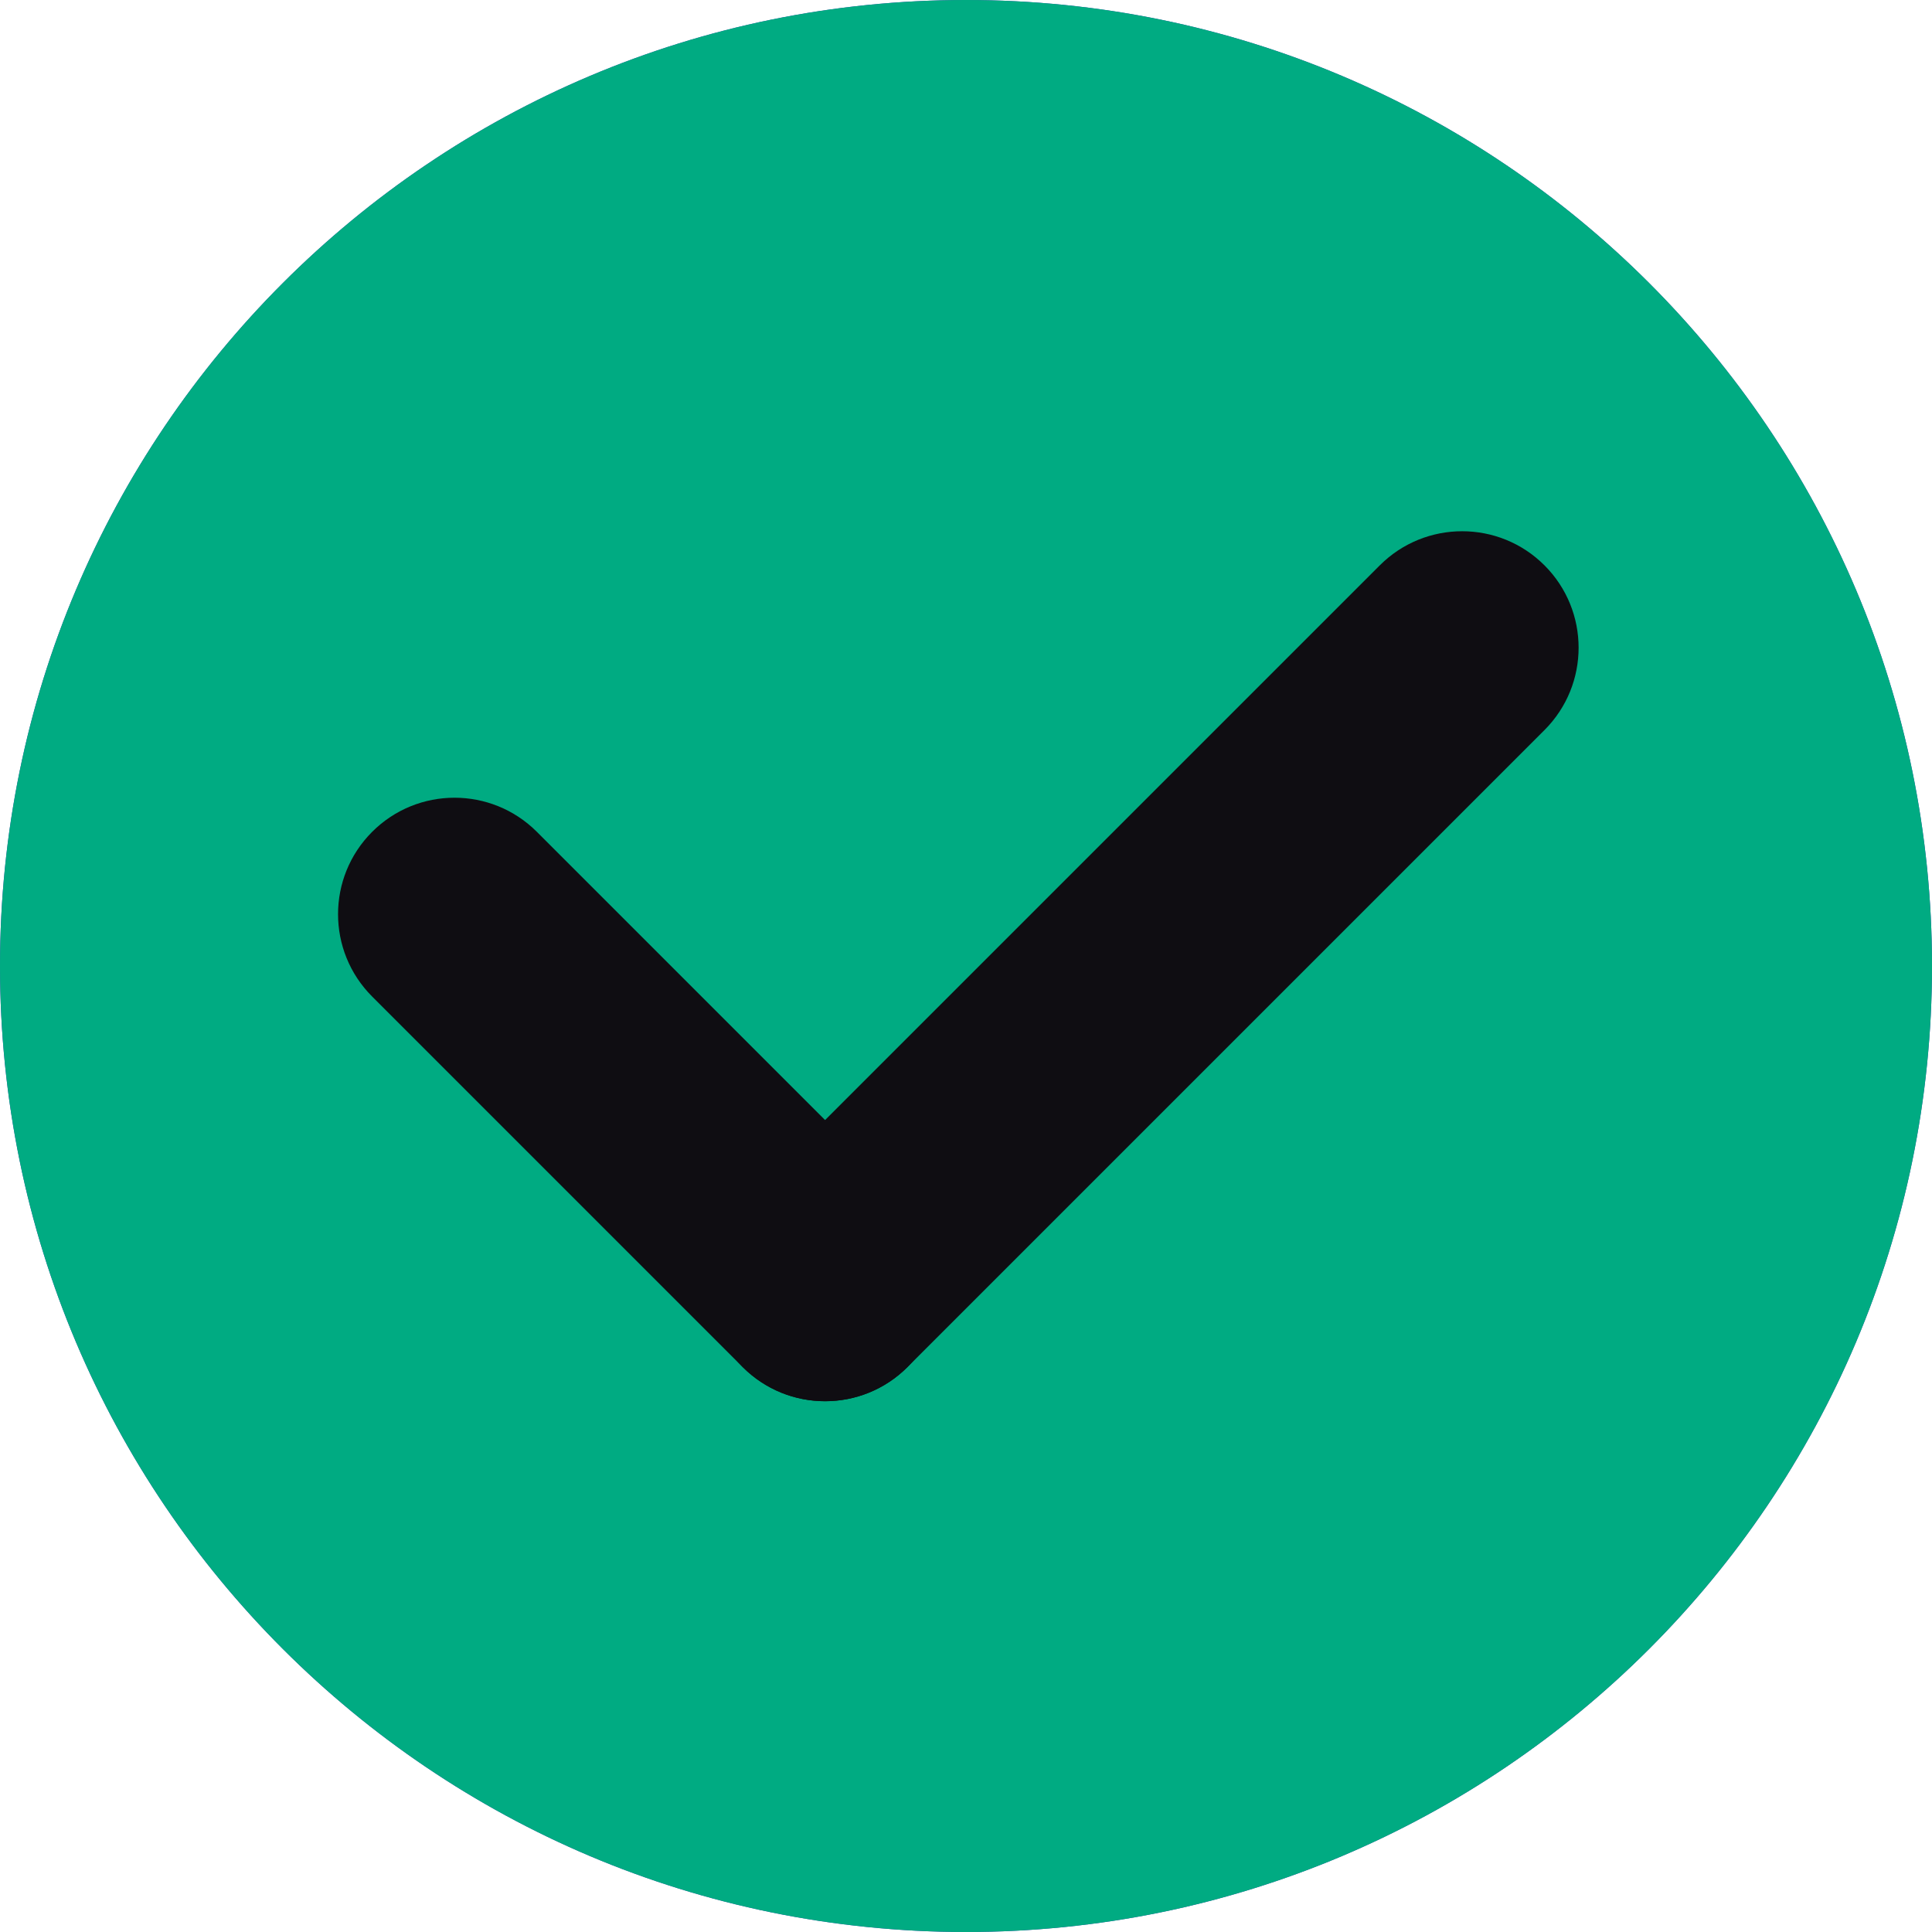
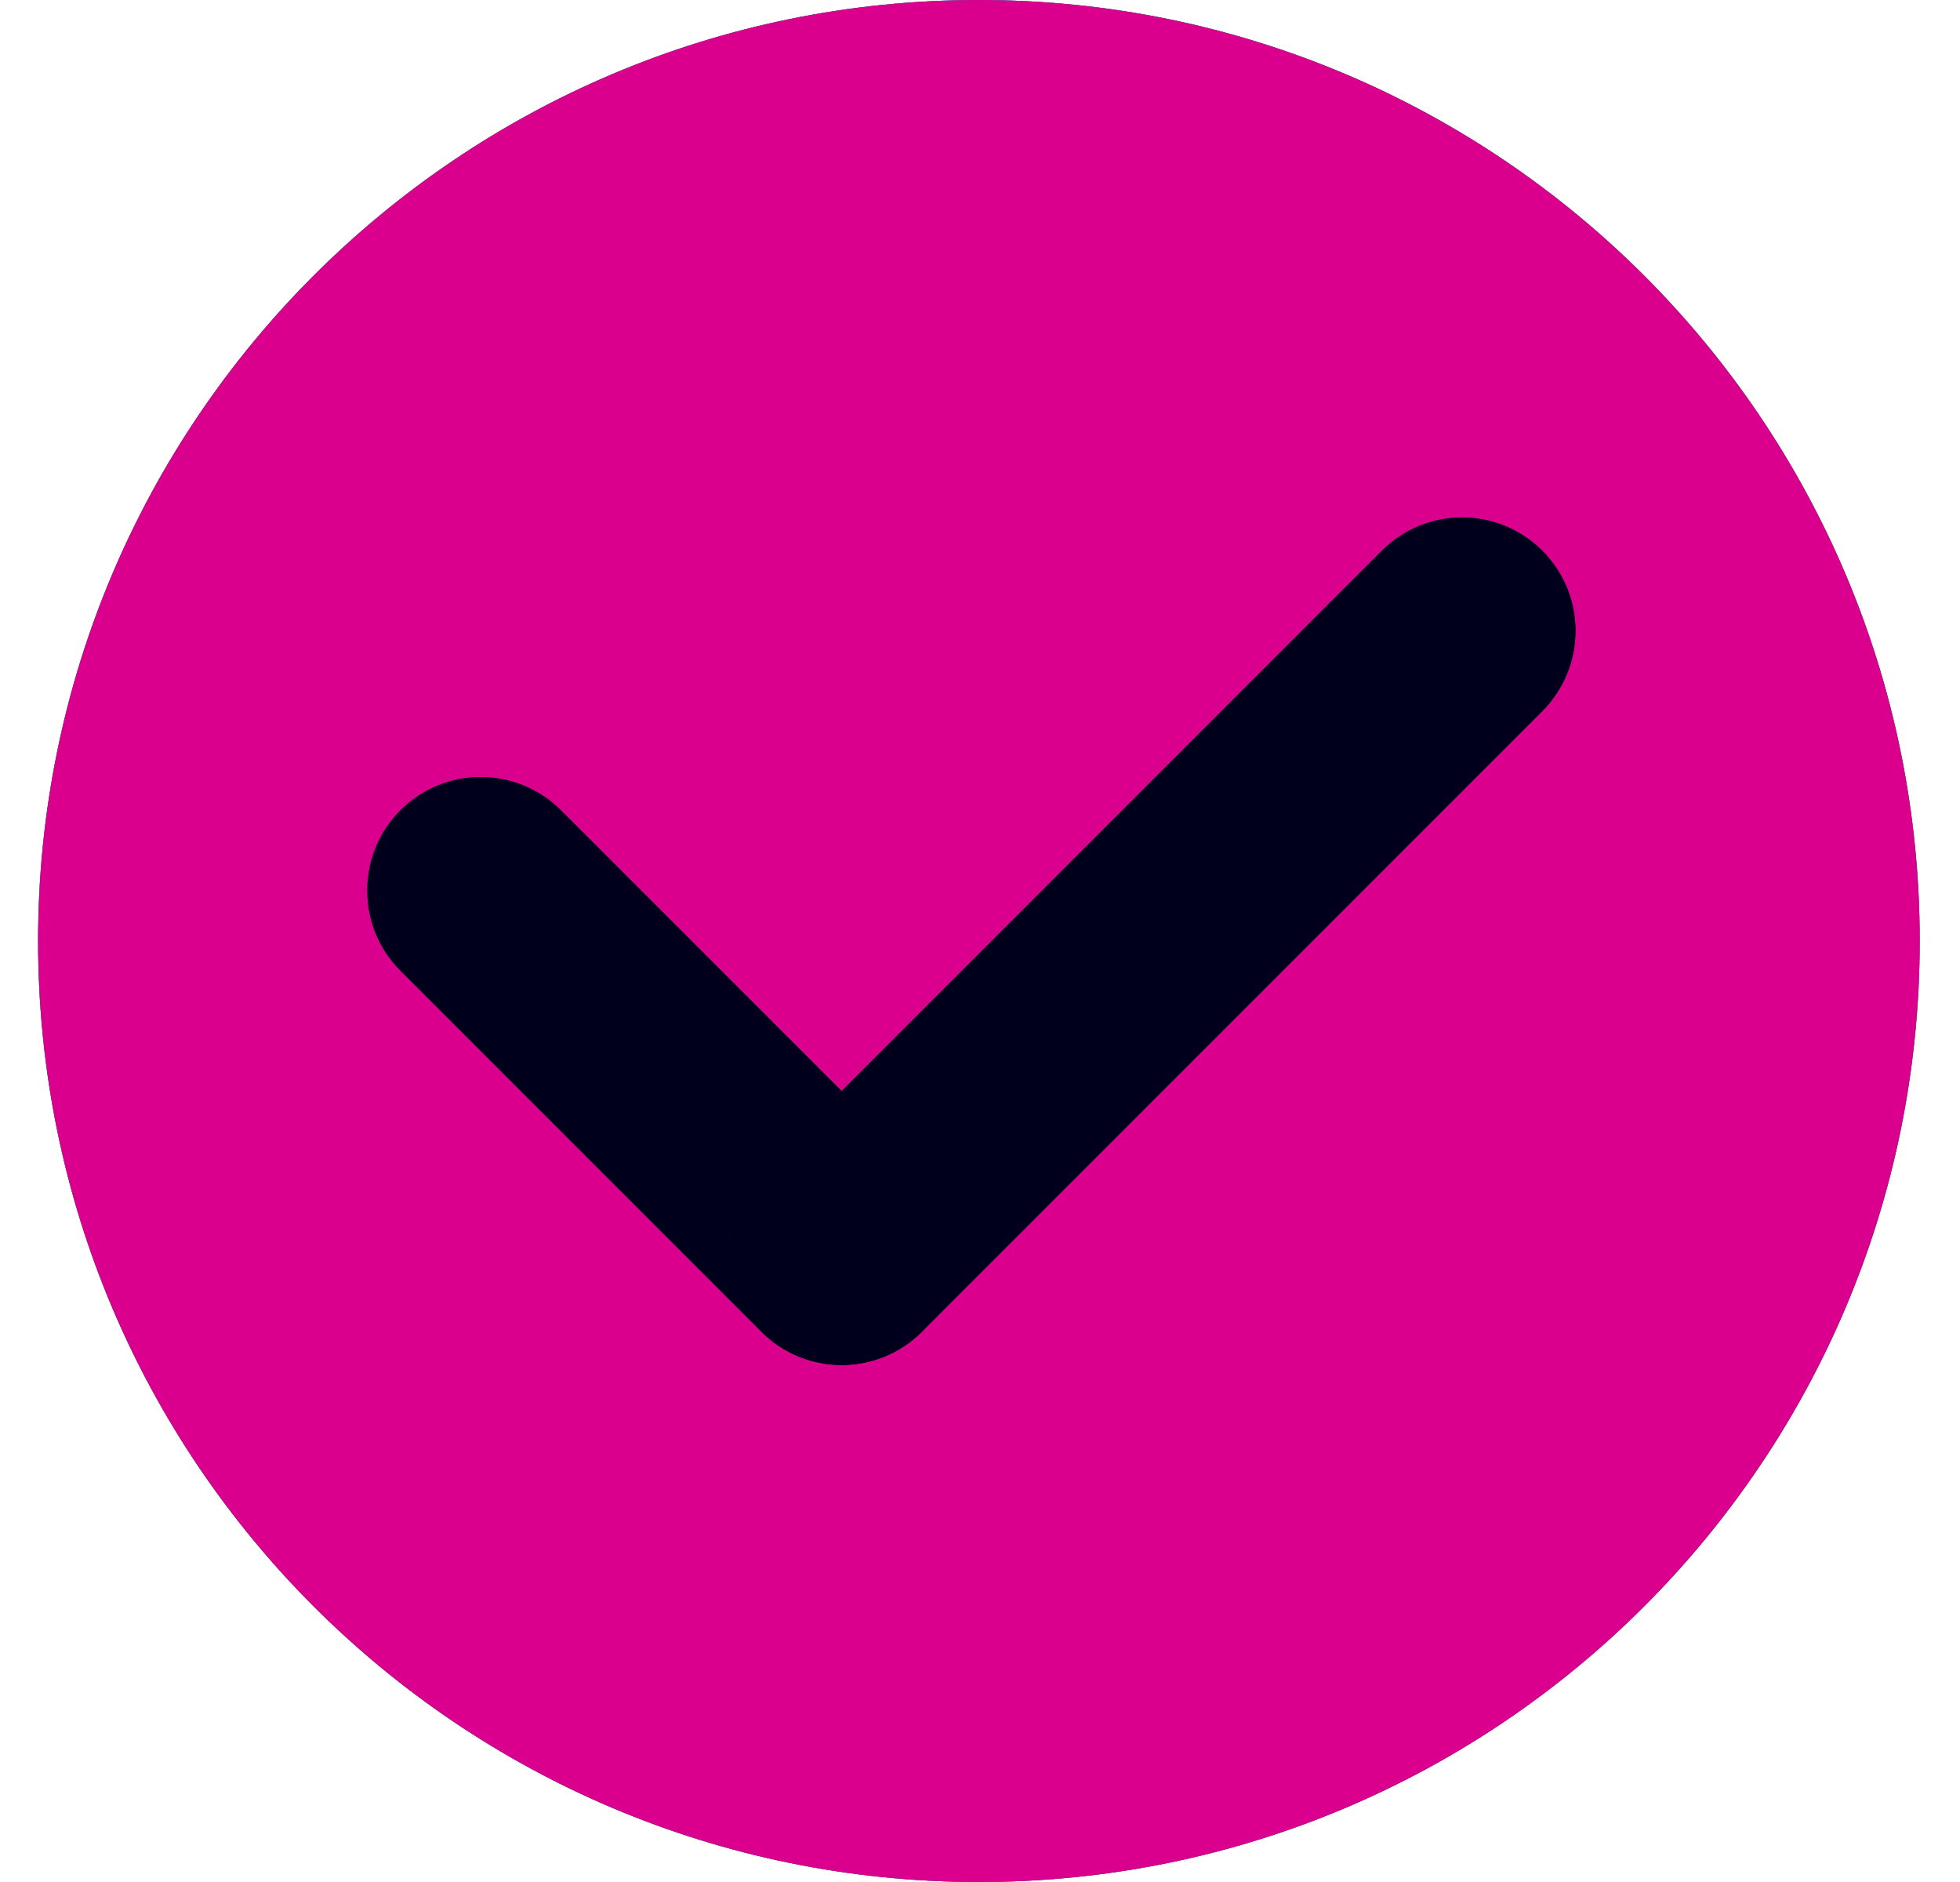
- <svg xmlns="http://www.w3.org/2000/svg" width="60" height="60" viewBox="0 0 60 60" fill="none">
-   <circle cx="30" cy="30" r="30" fill="#5532B9" />
-   <circle cx="30" cy="30" r="30" fill="#00AB82" />
-   <rect x="9" y="28.391" width="7.234" height="23.509" rx="3.617" transform="rotate(-45 9 28.3909)" fill="#0F0D12" />
-   <rect x="45.408" y="15" width="7.234" height="35.213" rx="3.617" transform="rotate(45 45.4082 15)" fill="#0F0D12" />
+ <svg xmlns="http://www.w3.org/2000/svg" width="25" height="24" viewBox="0 0 25 24" fill="none">
+   <circle cx="12.486" cy="12" r="12" fill="#5532B9" />
+   <circle cx="12.486" cy="12" r="12" fill="#00AB82" />
+   <circle cx="12.486" cy="12" r="12" fill="#DA008D" />
+   <rect x="4.086" y="11.356" width="2.893" height="9.404" rx="1.447" transform="rotate(-45 4.08594 11.3563)" fill="#0F0D12" />
+   <rect x="4.086" y="11.356" width="2.893" height="9.404" rx="1.447" transform="rotate(-45 4.08594 11.3563)" fill="#00001D" />
+   <rect x="18.649" y="6" width="2.893" height="14.085" rx="1.447" transform="rotate(45 18.6492 6)" fill="#0F0D12" />
+   <rect x="18.649" y="6" width="2.893" height="14.085" rx="1.447" transform="rotate(45 18.6492 6)" fill="#00001D" />
</svg>
